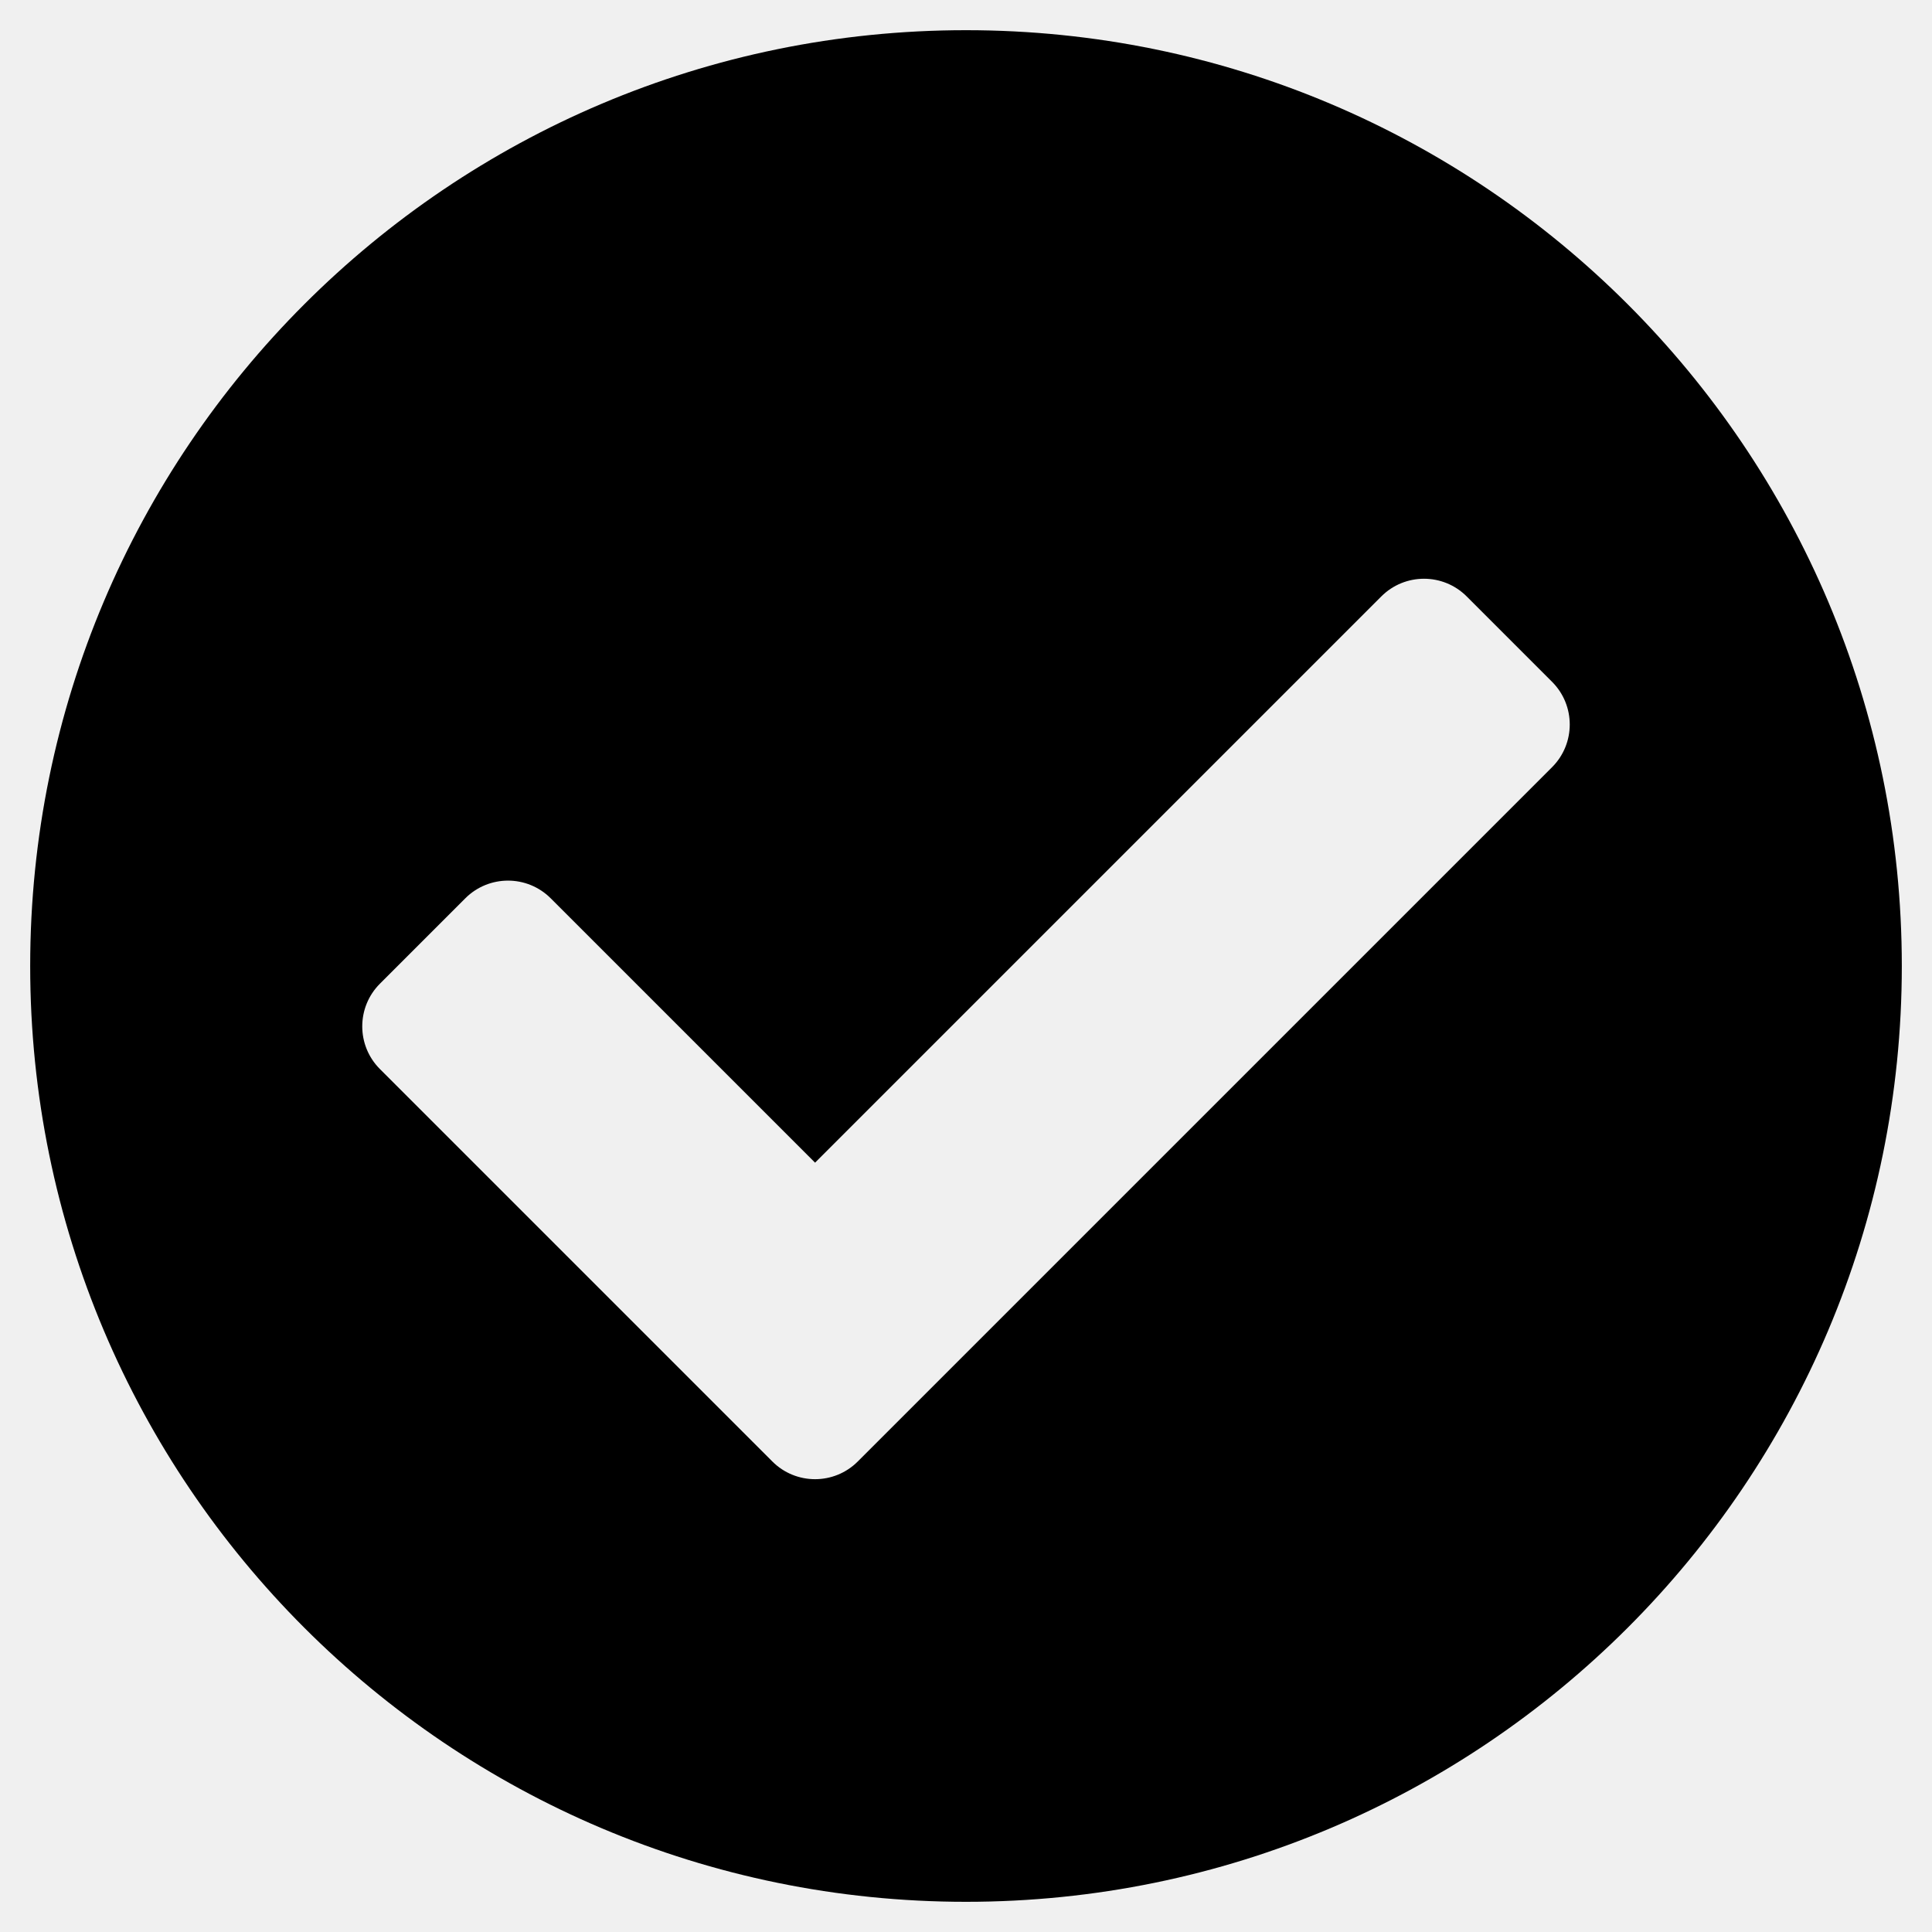
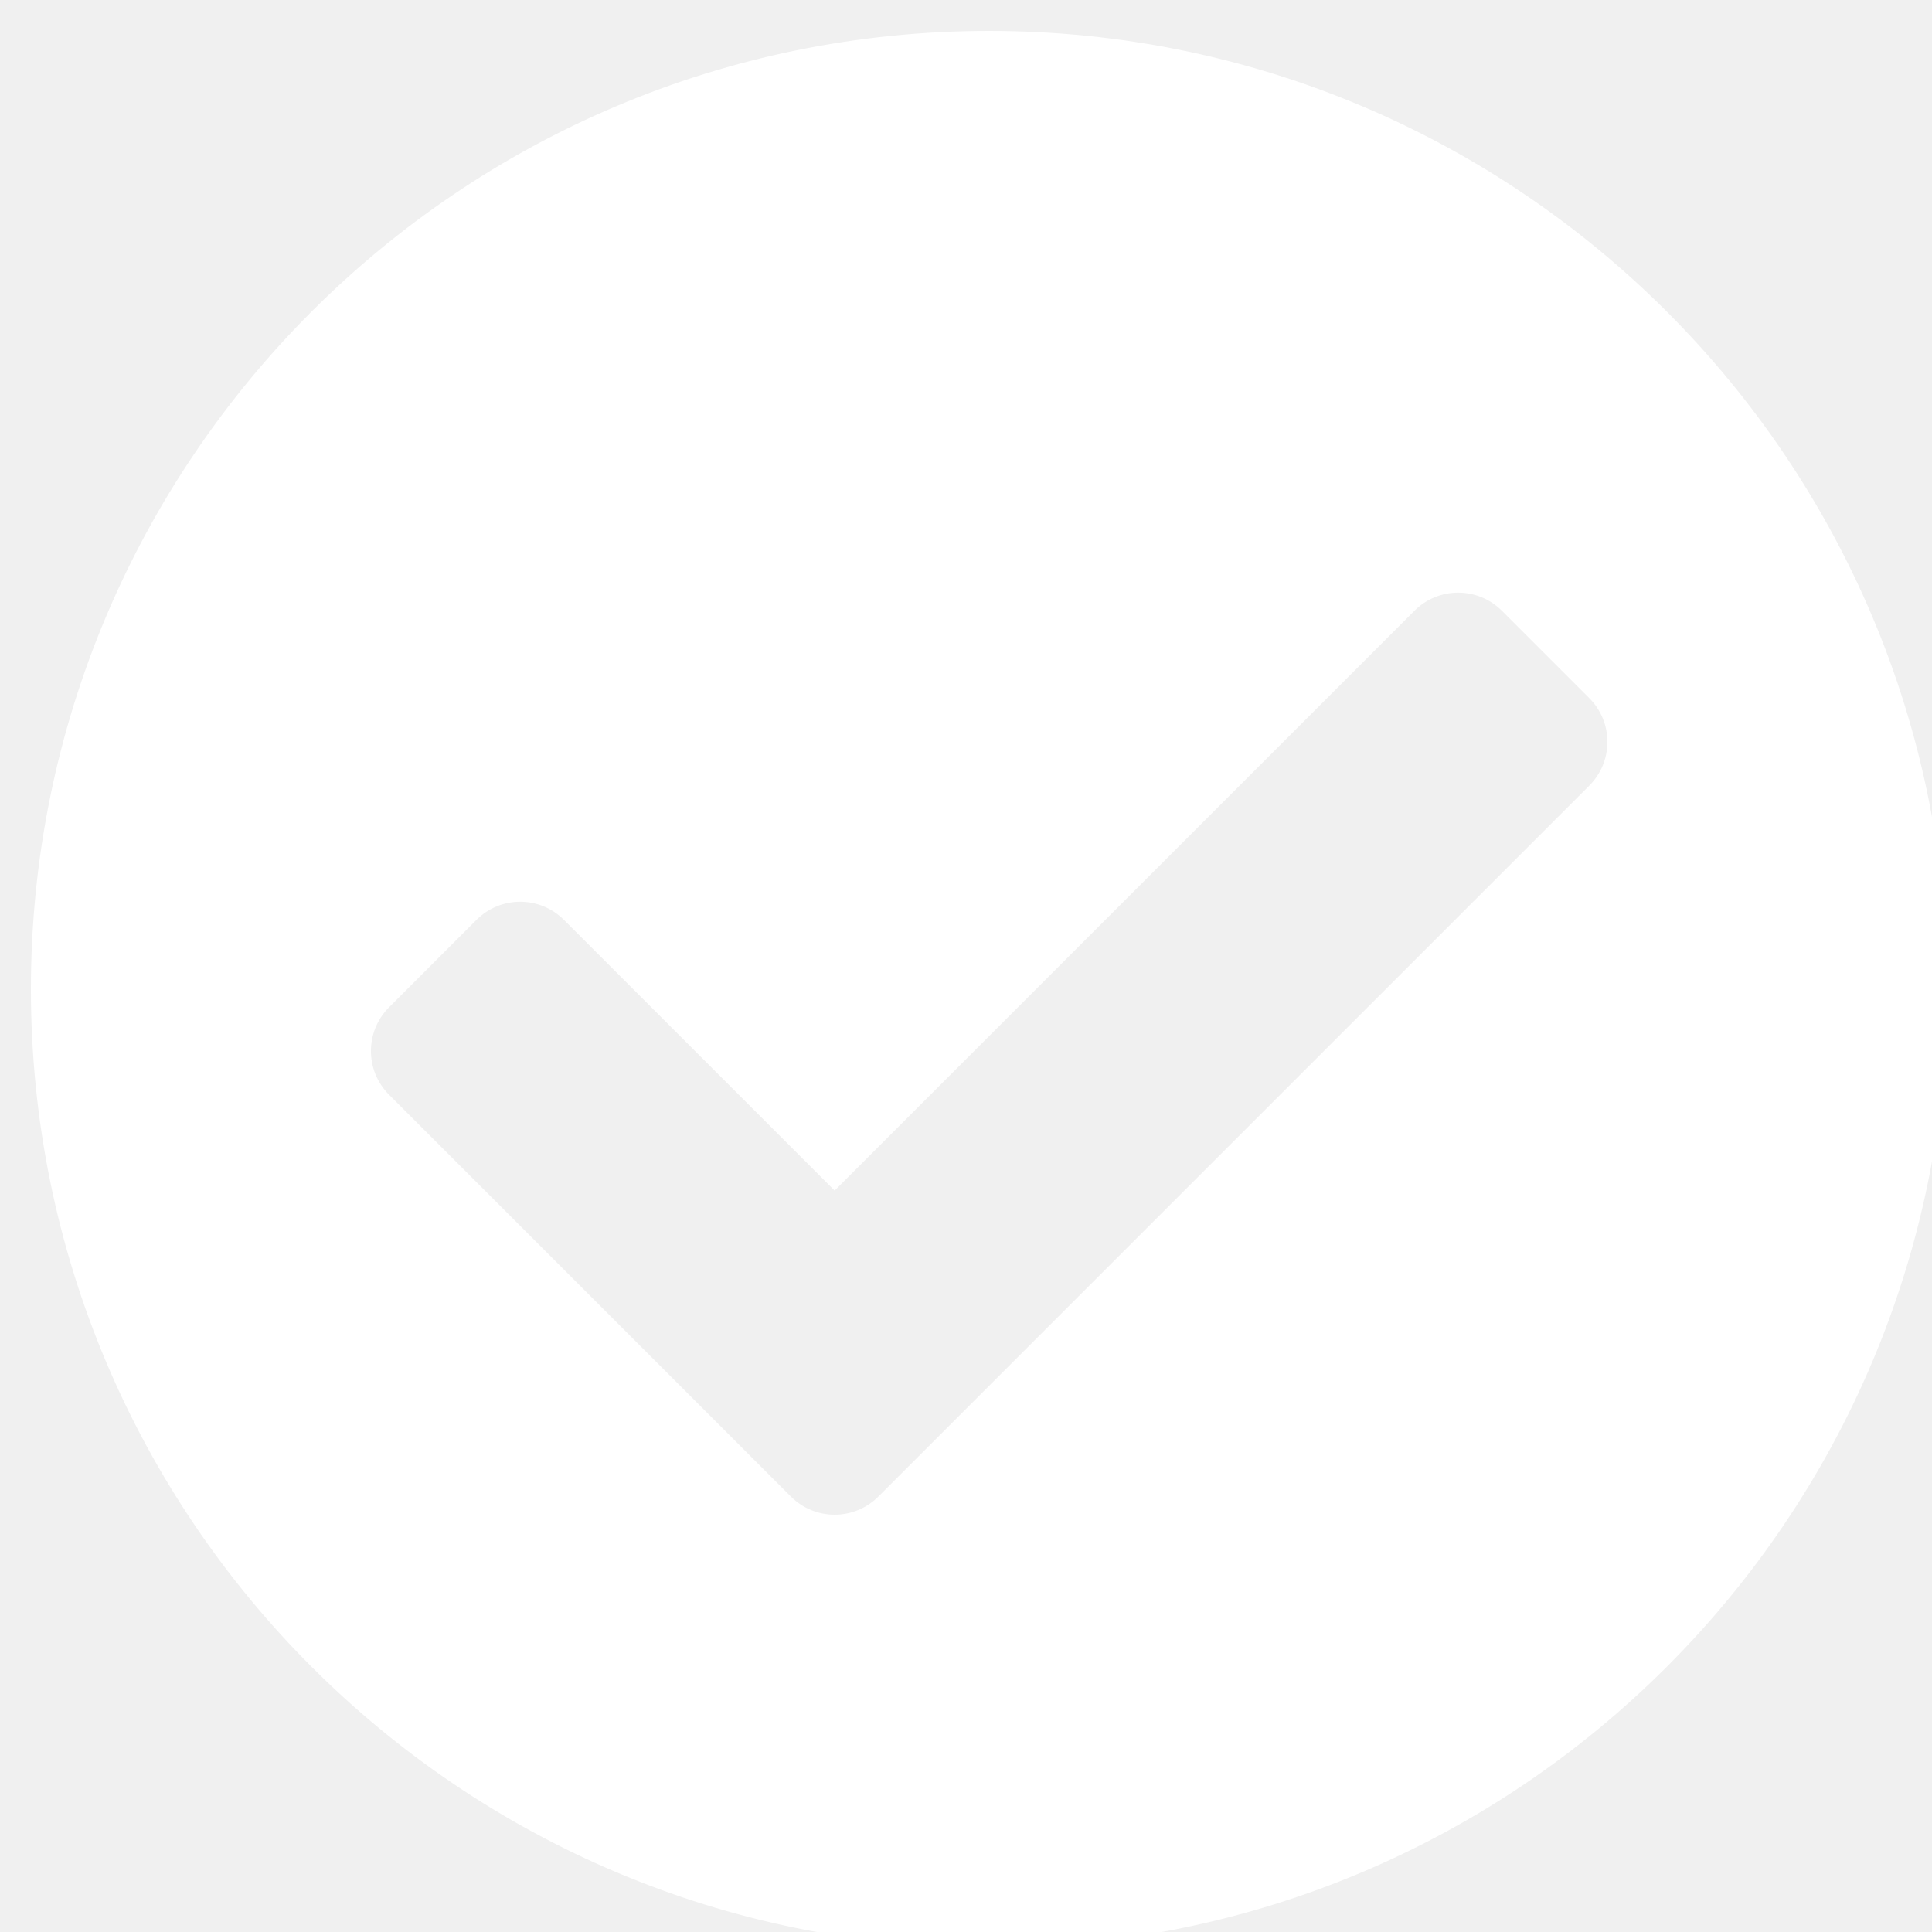
- <svg xmlns="http://www.w3.org/2000/svg" aria-hidden="true" focusable="false" data-prefix="fas" data-icon="check-circle" class="svg-inline--fa fa-check-circle fa-w-16" role="img" viewBox="0 0 512 512">
-   <path fill="currentColor" d="M504 256c0 136.967-111.033 248-248 248S8 392.967 8 256 119.033 8 256 8s248 111.033 248 248zM227.314 387.314l184-184c6.248-6.248 6.248-16.379 0-22.627l-22.627-22.627c-6.248-6.249-16.379-6.249-22.628 0L216 308.118l-70.059-70.059c-6.248-6.248-16.379-6.248-22.628 0l-22.627 22.627c-6.248 6.248-6.248 16.379 0 22.627l104 104c6.249 6.249 16.379 6.249 22.628.001z" />
+ <svg xmlns="http://www.w3.org/2000/svg" aria-hidden="true" focusable="false" data-prefix="fas" data-icon="check-circle" class="svg-inline--fa fa-check-circle fa-w-16" role="img" viewBox="0 0 500 500">
+   <path fill="#FFF" d="M504 256c0 136.967-111.033 248-248 248S8 392.967 8 256 119.033 8 256 8s248 111.033 248 248zM227.314 387.314l184-184c6.248-6.248 6.248-16.379 0-22.627l-22.627-22.627c-6.248-6.249-16.379-6.249-22.628 0L216 308.118l-70.059-70.059c-6.248-6.248-16.379-6.248-22.628 0l-22.627 22.627c-6.248 6.248-6.248 16.379 0 22.627l104 104c6.249 6.249 16.379 6.249 22.628.001z" />
</svg>
